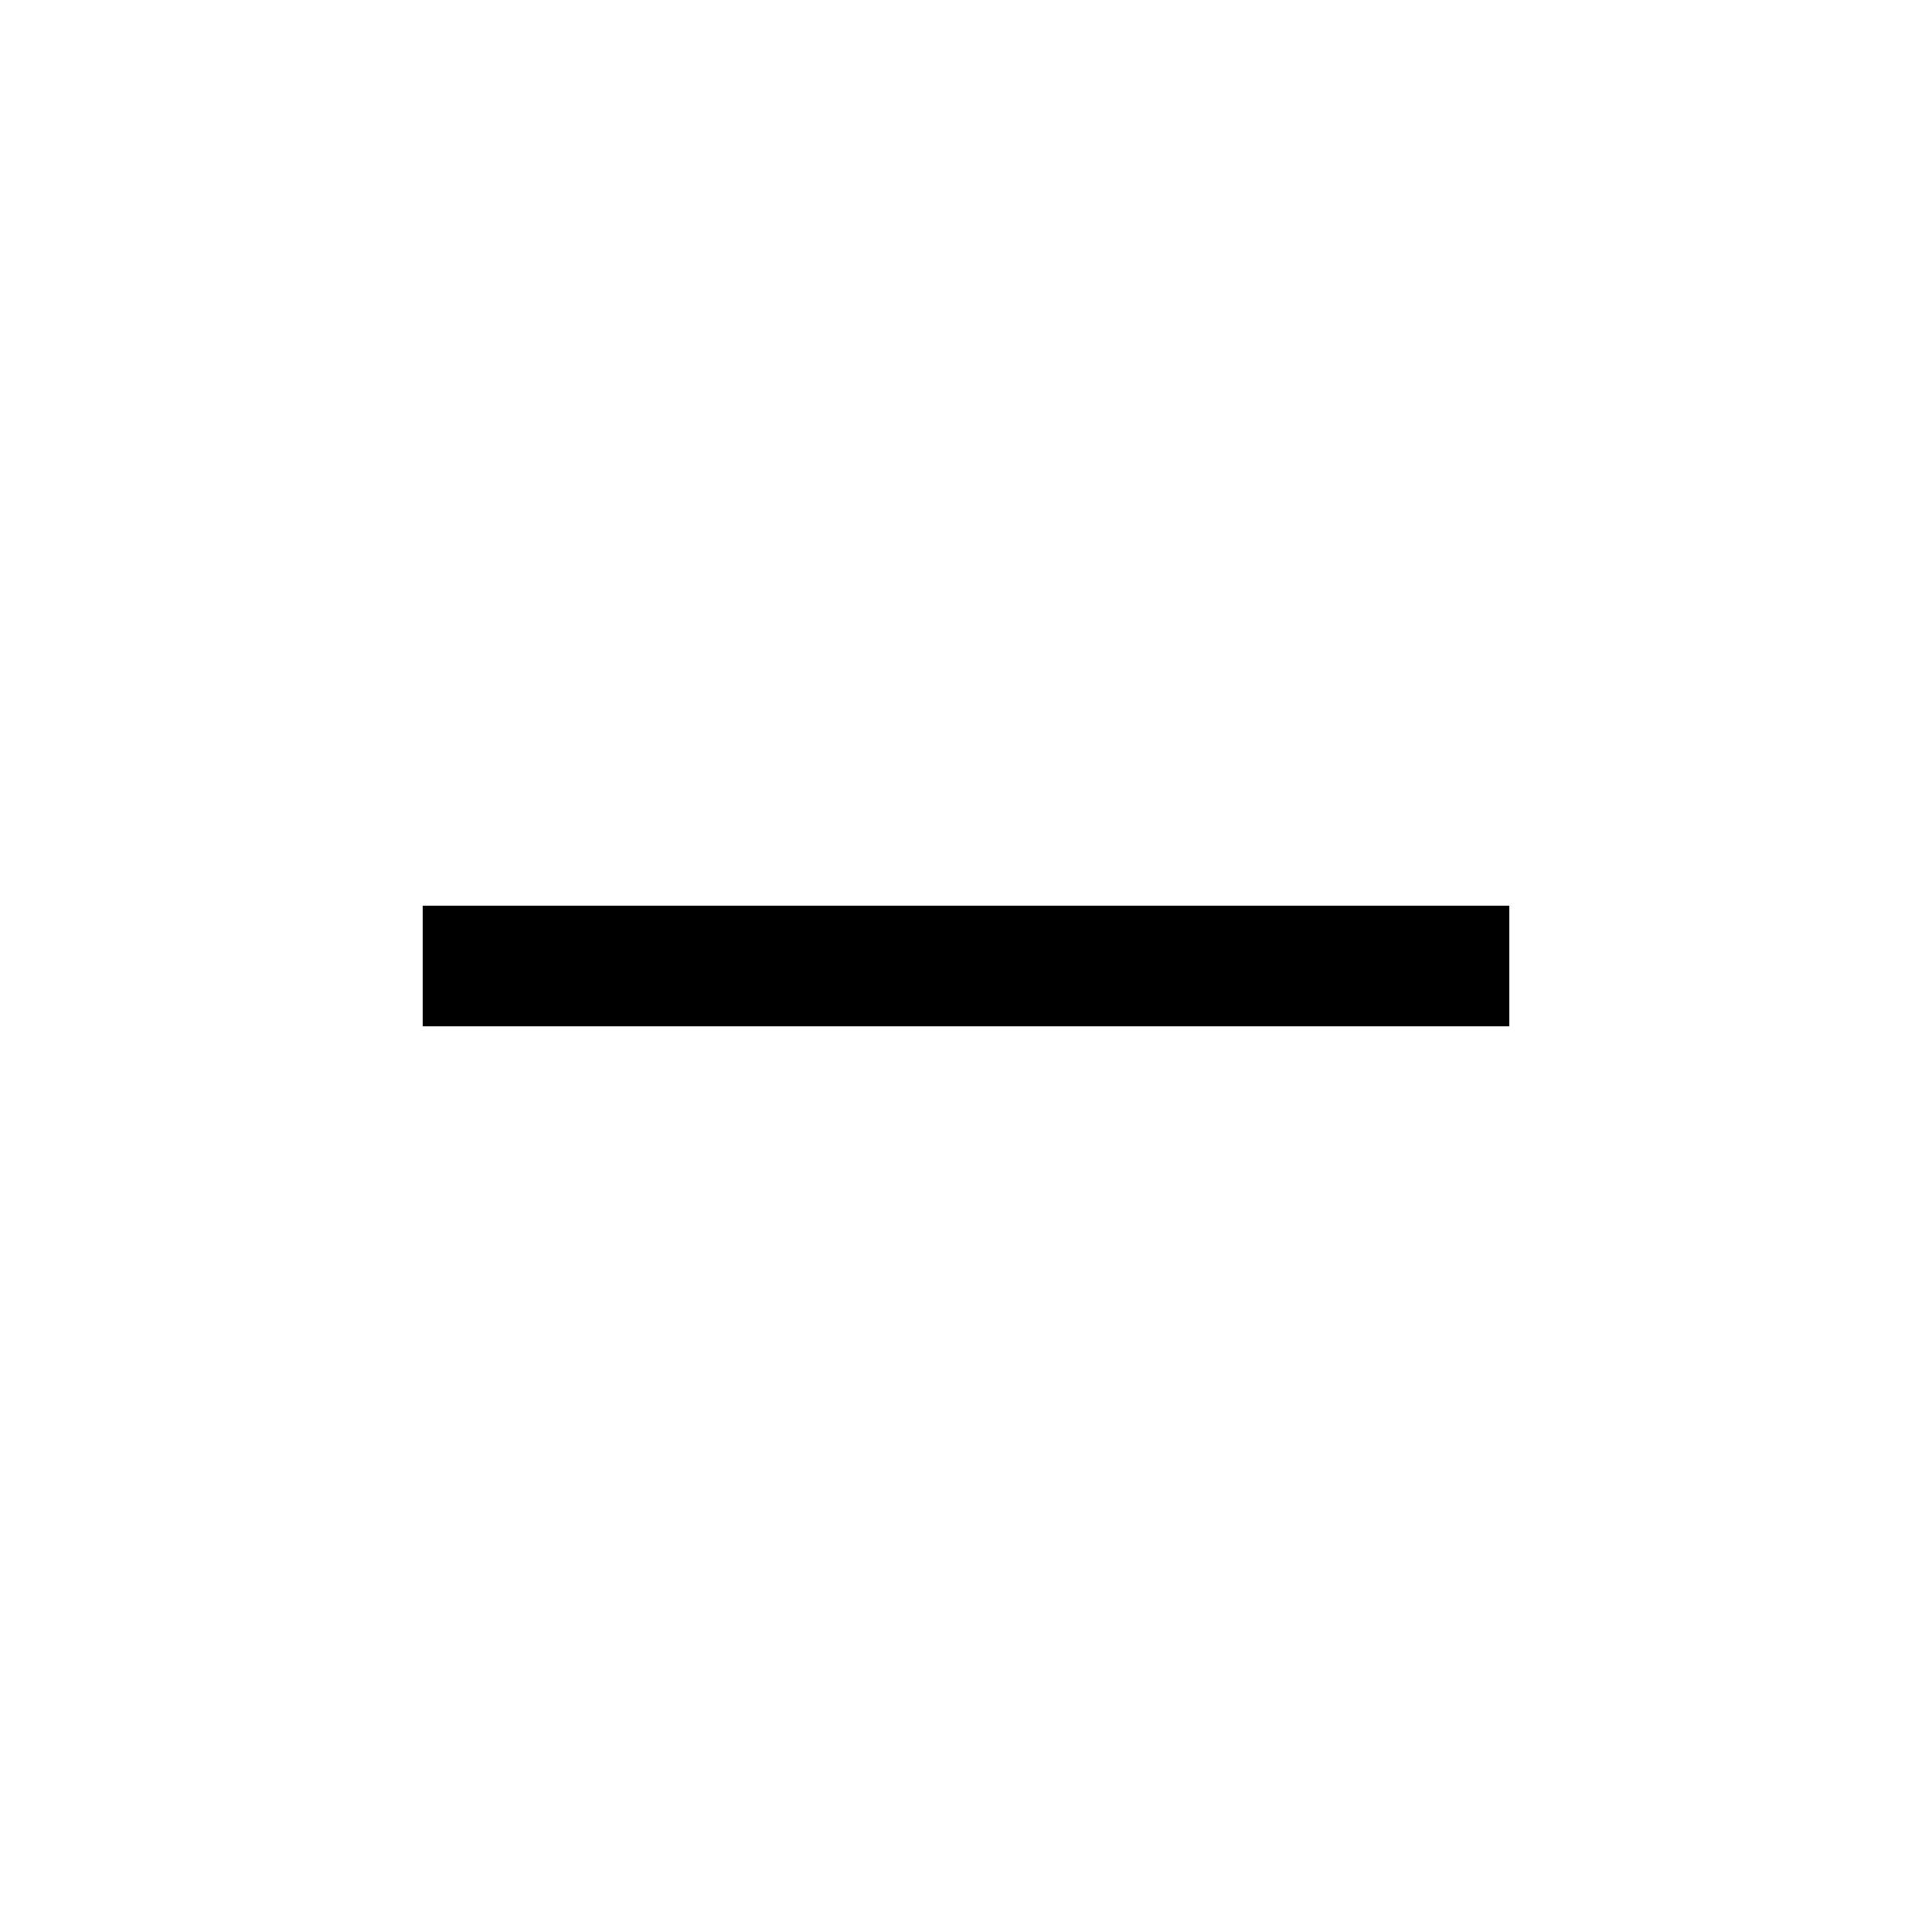
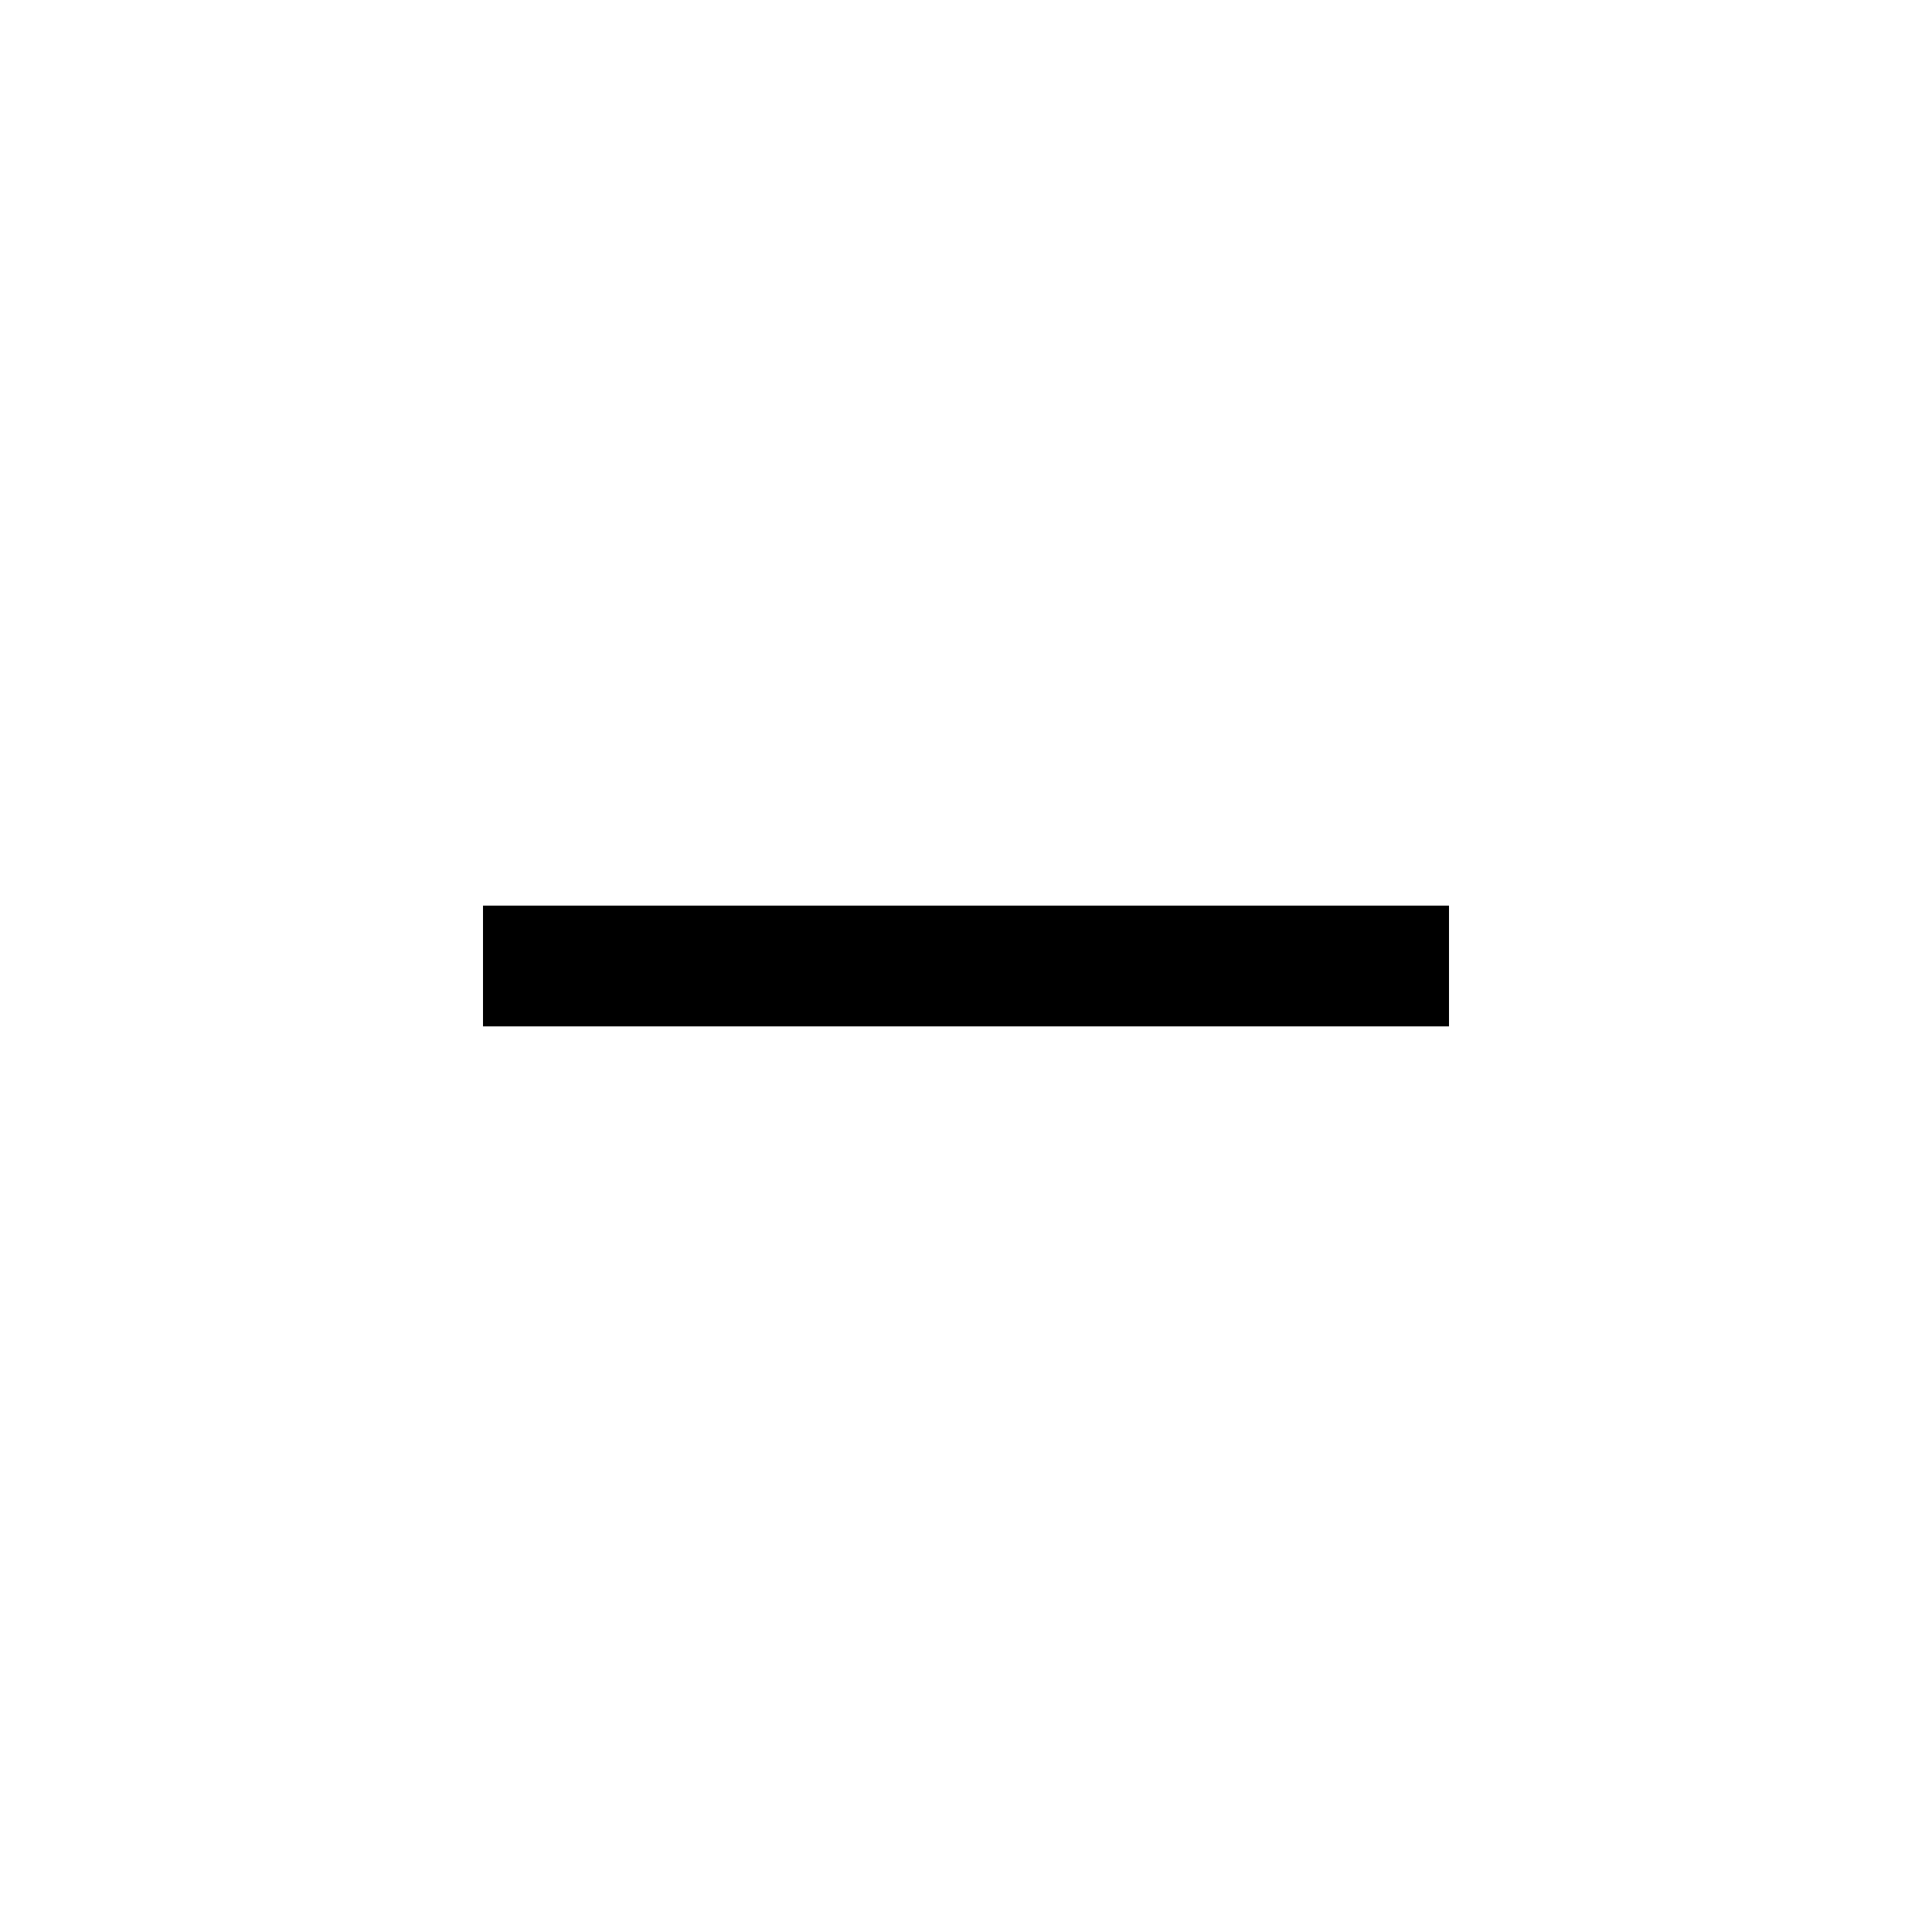
- <svg xmlns="http://www.w3.org/2000/svg" version="1.1" id="icon" x="0px" y="0px" viewBox="0 0 32 32" style="enable-background:new 0 0 32 32;" xml:space="preserve">
+ <svg xmlns="http://www.w3.org/2000/svg" version="1.1" id="icon" x="0px" y="0px" width="32px" height="32px" viewBox="0 0 32 32" style="enable-background:new 0 0 32 32;" xml:space="preserve">
  <style type="text/css">
	.st0{fill:none;}
</style>
-   <rect x="7" y="15" width="18" height="2" />
+   <rect x="8" y="15" width="16" height="2" />
  <rect id="_x3C_Transparent_Rectangle_x3E_" class="st0" width="32" height="32" />
</svg>
